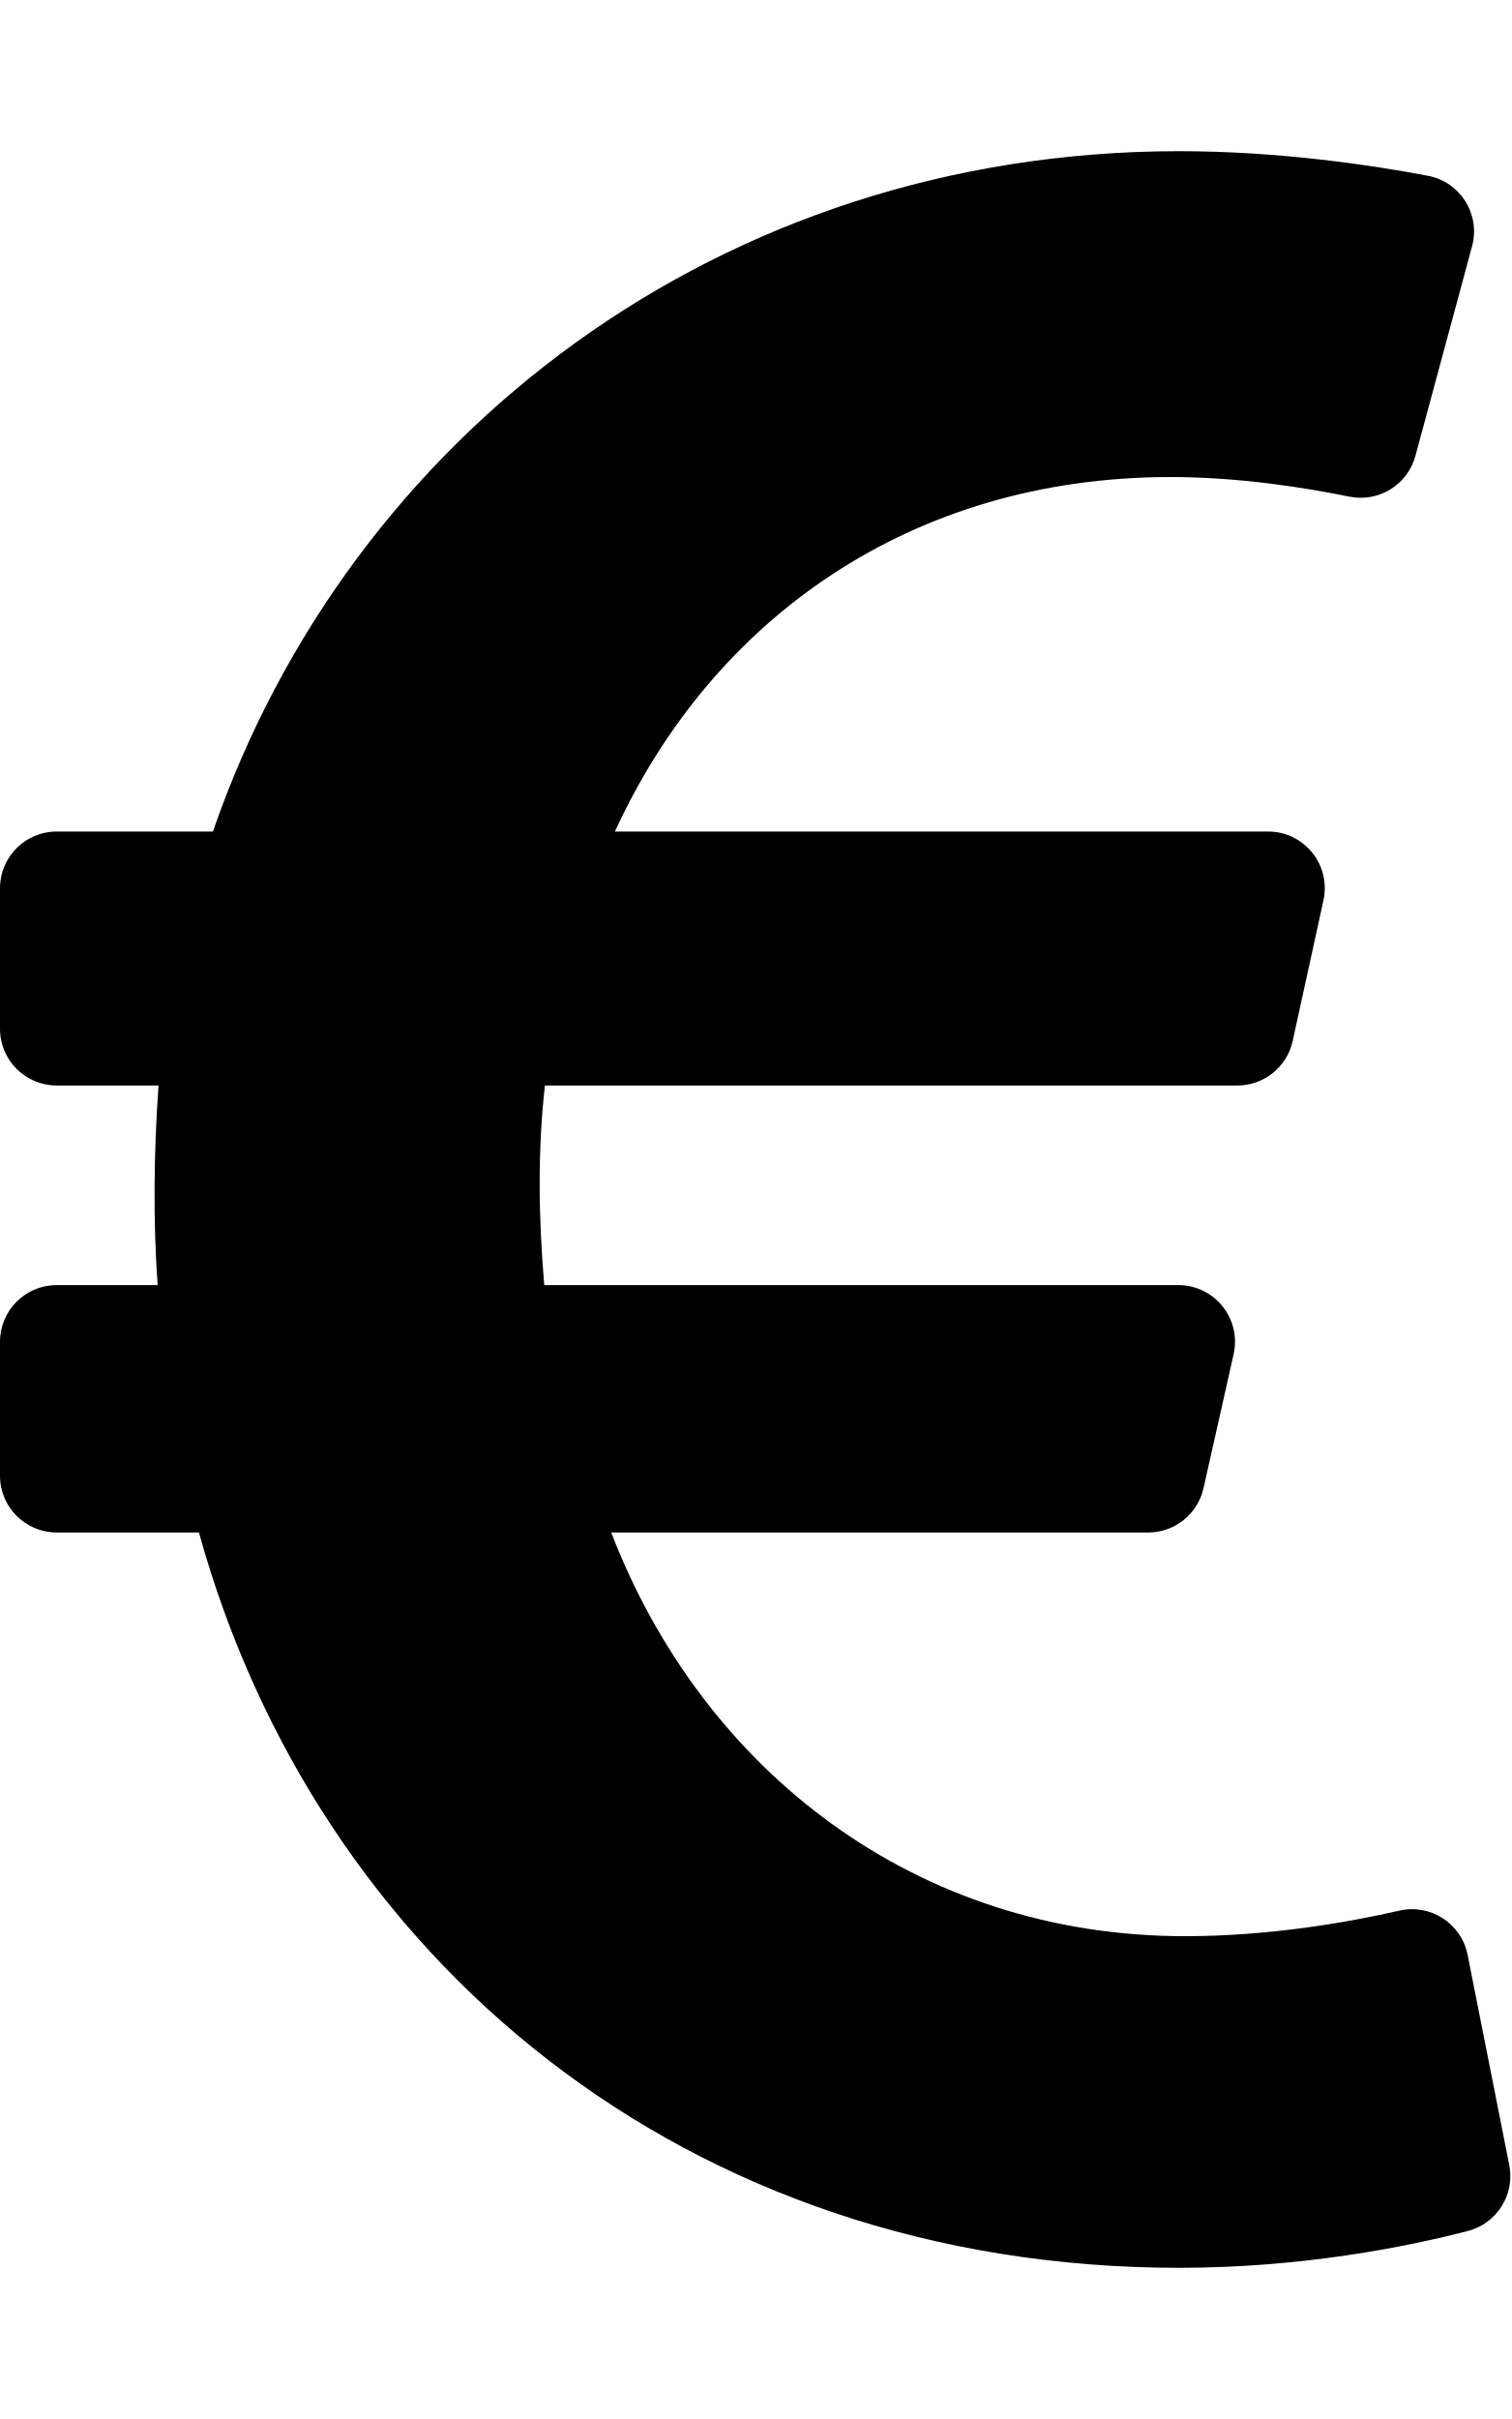
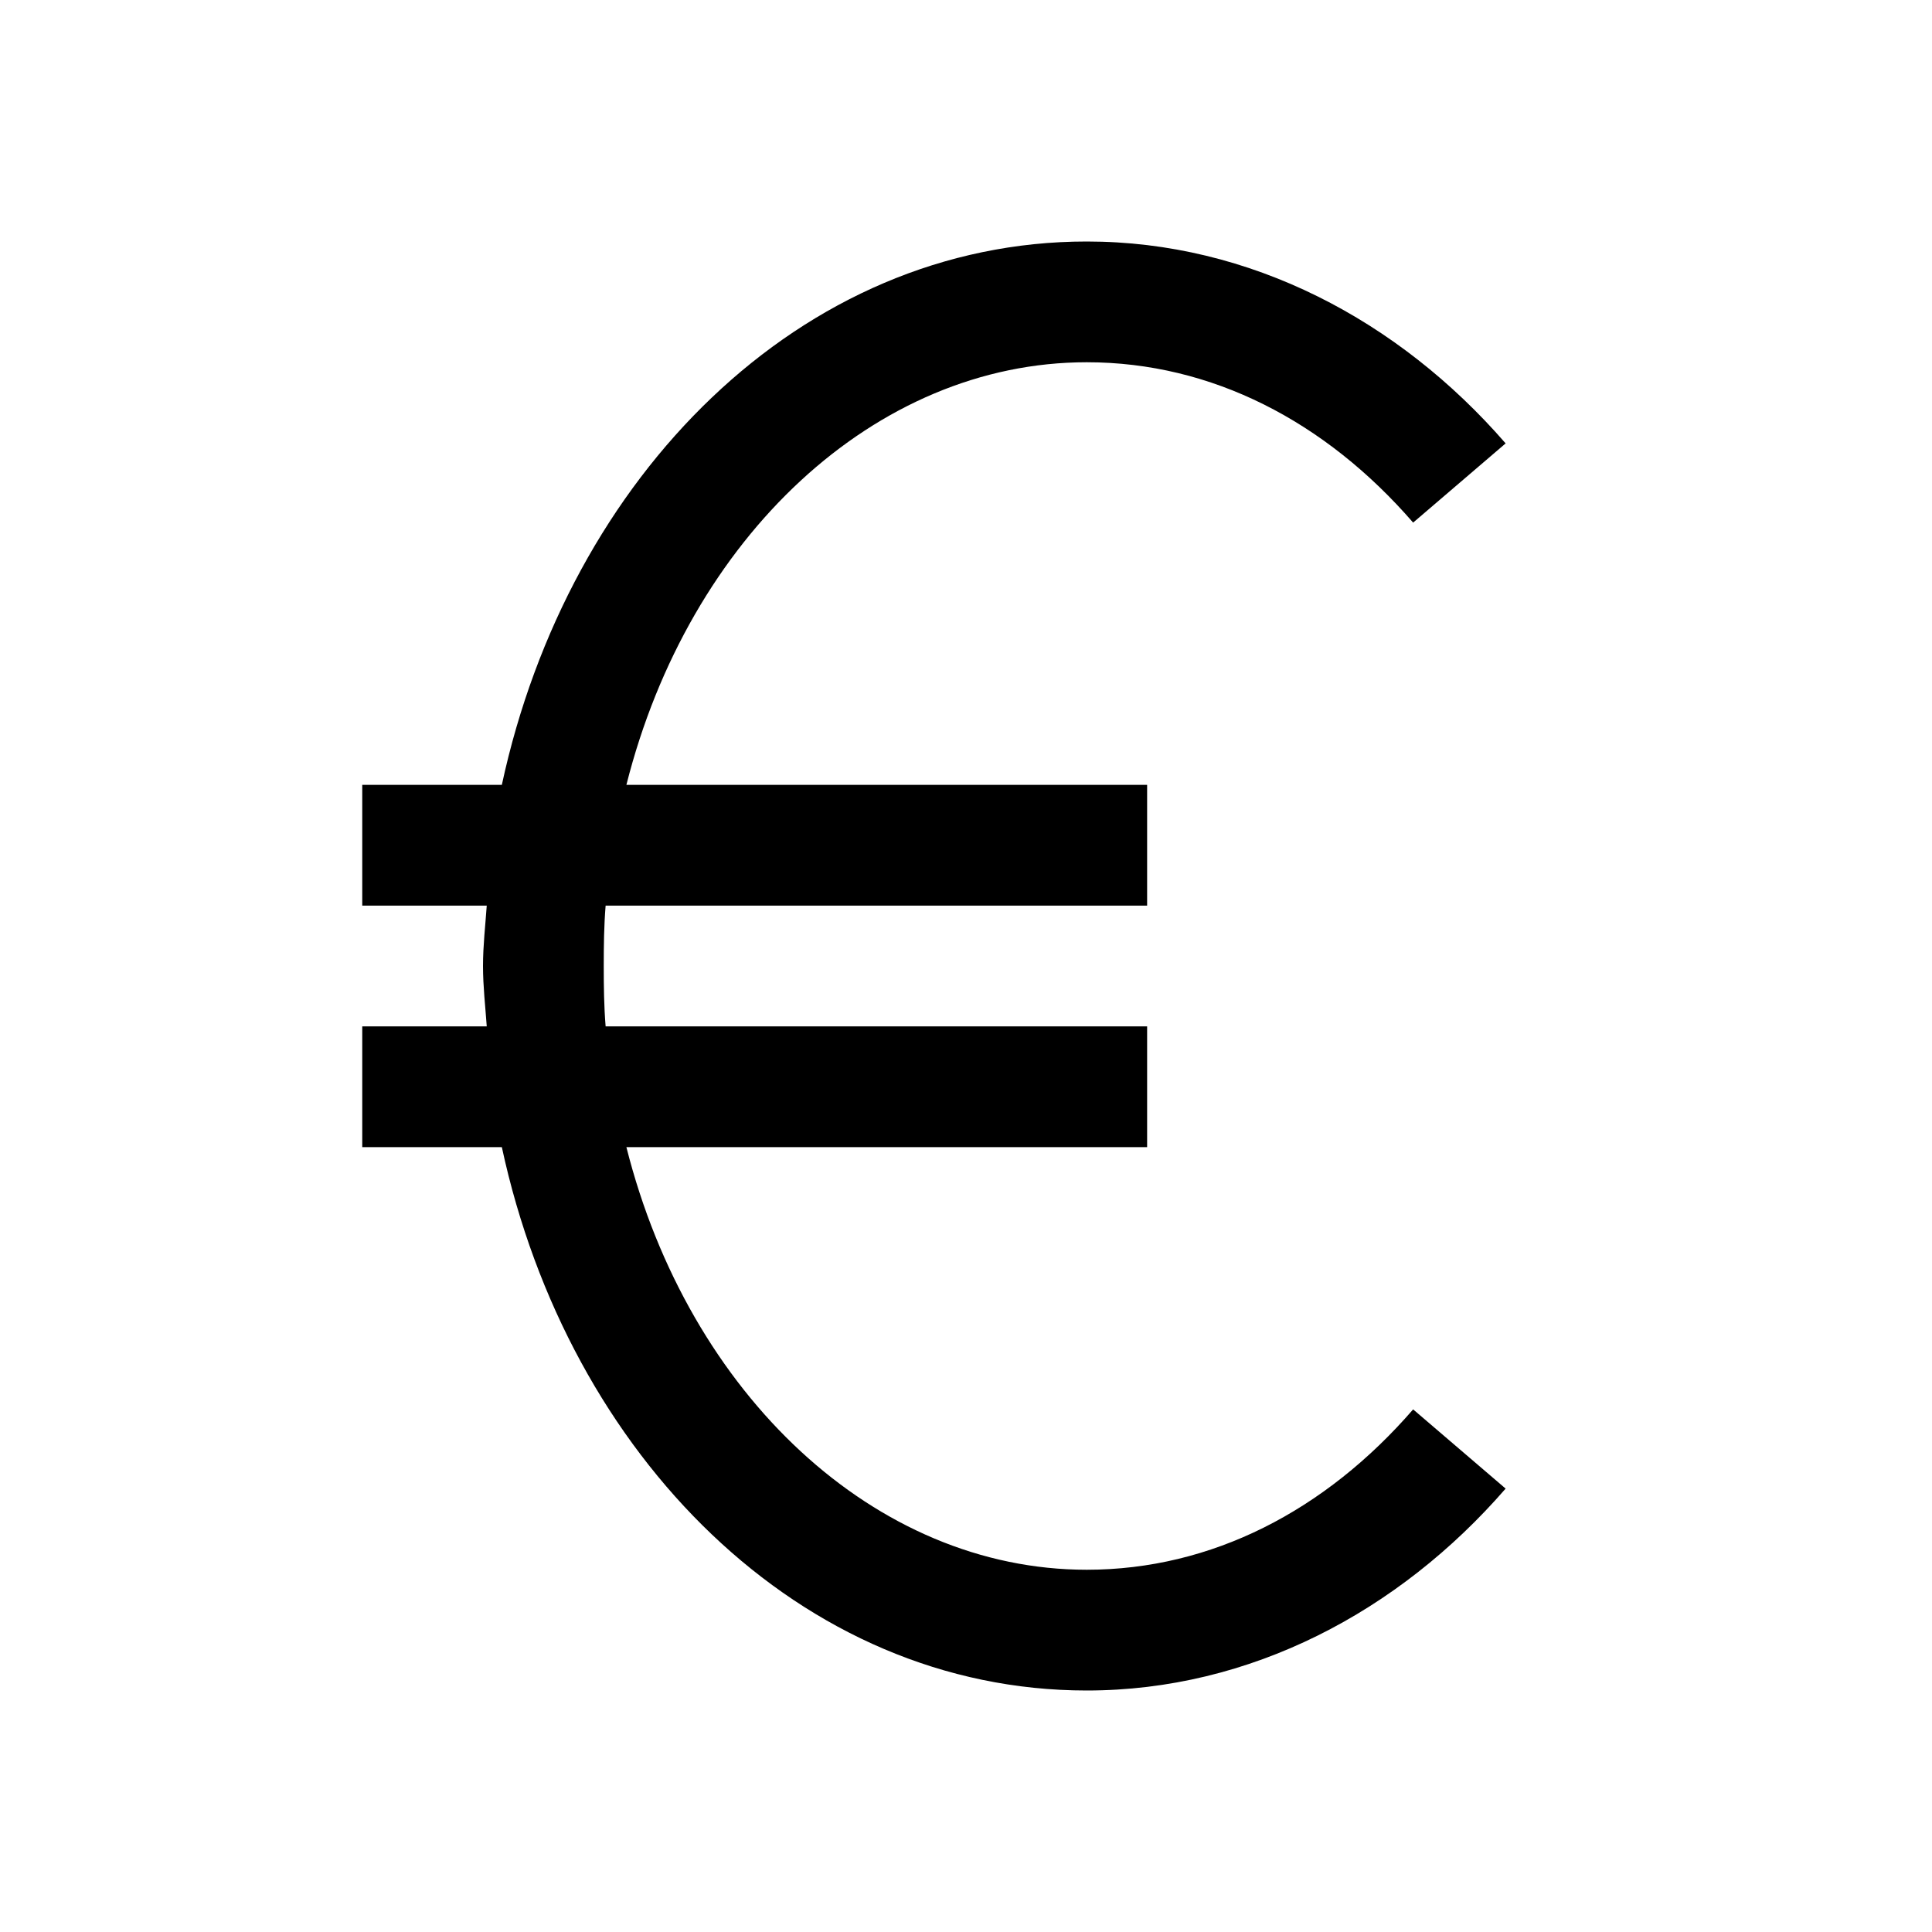
- <svg xmlns="http://www.w3.org/2000/svg" viewBox="0 0 320 512">
-   <path d="M310.706 413.765c-1.314-6.63-7.835-10.872-14.424-9.369-10.692 2.439-27.422 5.413-45.426 5.413-56.763 0-101.929-34.79-121.461-85.449h113.689a12 12 0 0 0 11.708-9.369l6.373-28.36c1.686-7.502-4.019-14.631-11.708-14.631H115.22c-1.21-14.328-1.414-28.287.137-42.245H261.95a12 12 0 0 0 11.723-9.434l6.512-29.755c1.638-7.484-4.061-14.566-11.723-14.566H130.184c20.633-44.991 62.69-75.03 117.619-75.03 14.486 0 28.564 2.25 37.851 4.145 6.216 1.268 12.347-2.498 14.002-8.623l11.991-44.368c1.822-6.741-2.465-13.616-9.326-14.917C290.217 34.912 270.71 32 249.635 32 152.451 32 74.03 92.252 45.075 176H12c-6.627 0-12 5.373-12 12v29.755c0 6.627 5.373 12 12 12h21.569c-1.009 13.607-1.181 29.287-.181 42.245H12c-6.627 0-12 5.373-12 12v28.36c0 6.627 5.373 12 12 12h30.114C67.139 414.692 145.264 480 249.635 480c26.301 0 48.562-4.544 61.101-7.788 6.167-1.595 10.027-7.708 8.788-13.957l-8.818-44.49z" />
+ <svg xmlns="http://www.w3.org/2000/svg" viewBox="0 0 32 32">
+   <path d="M 18 4 C 13.262 4 9.414 7.887 8.312 13 L 6 13 L 6 15 L 8.062 15 C 8.039 15.328 8 15.664 8 16 C 8 16.336 8.039 16.672 8.062 17 L 6 17 L 6 19 L 8.312 19 C 9.414 24.113 13.262 28 18 28 C 20.707 28 23.168 26.695 24.938 24.656 L 23.406 23.344 C 21.953 25.02 20.07 26 18 26 C 14.496 26 11.41 23.102 10.375 19 L 19 19 L 19 17 L 10.031 17 C 10.004 16.668 10 16.34 10 16 C 10 15.66 10.004 15.332 10.031 15 L 19 15 L 19 13 L 10.375 13 C 11.41 8.898 14.496 6 18 6 C 20.07 6 21.953 6.98 23.406 8.656 L 24.938 7.344 C 23.168 5.305 20.707 4 18 4 Z" />
</svg>
